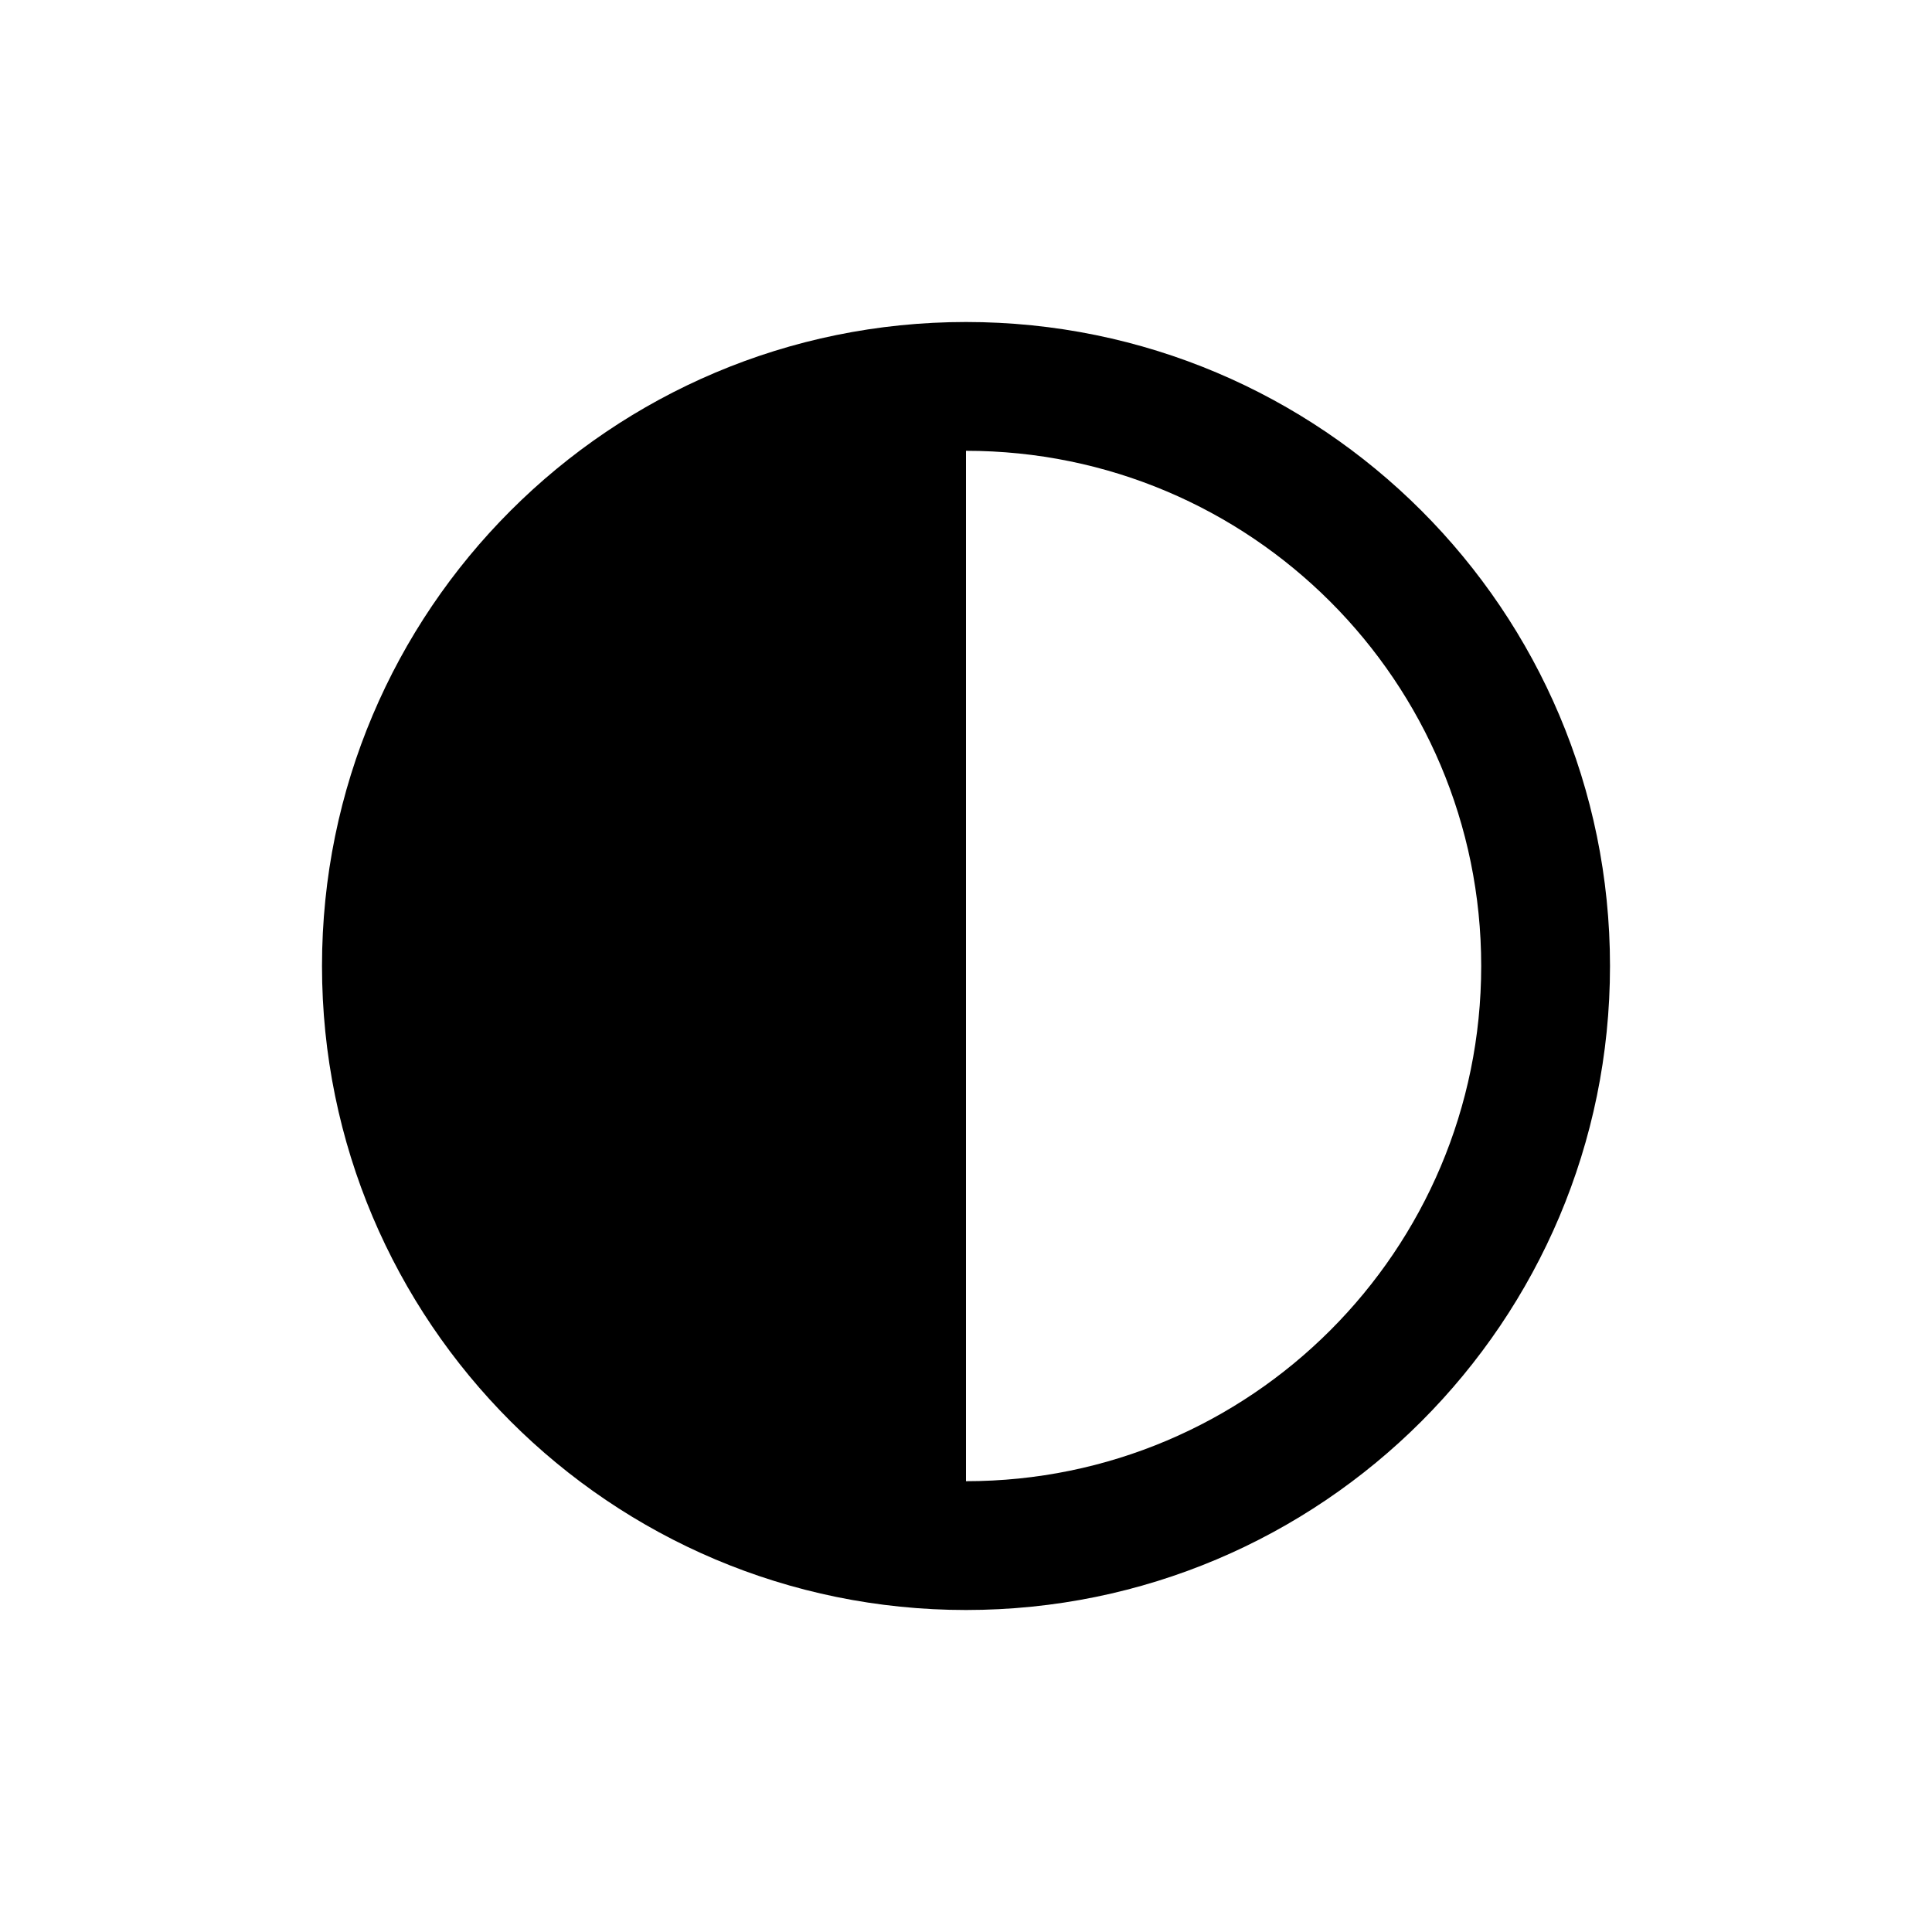
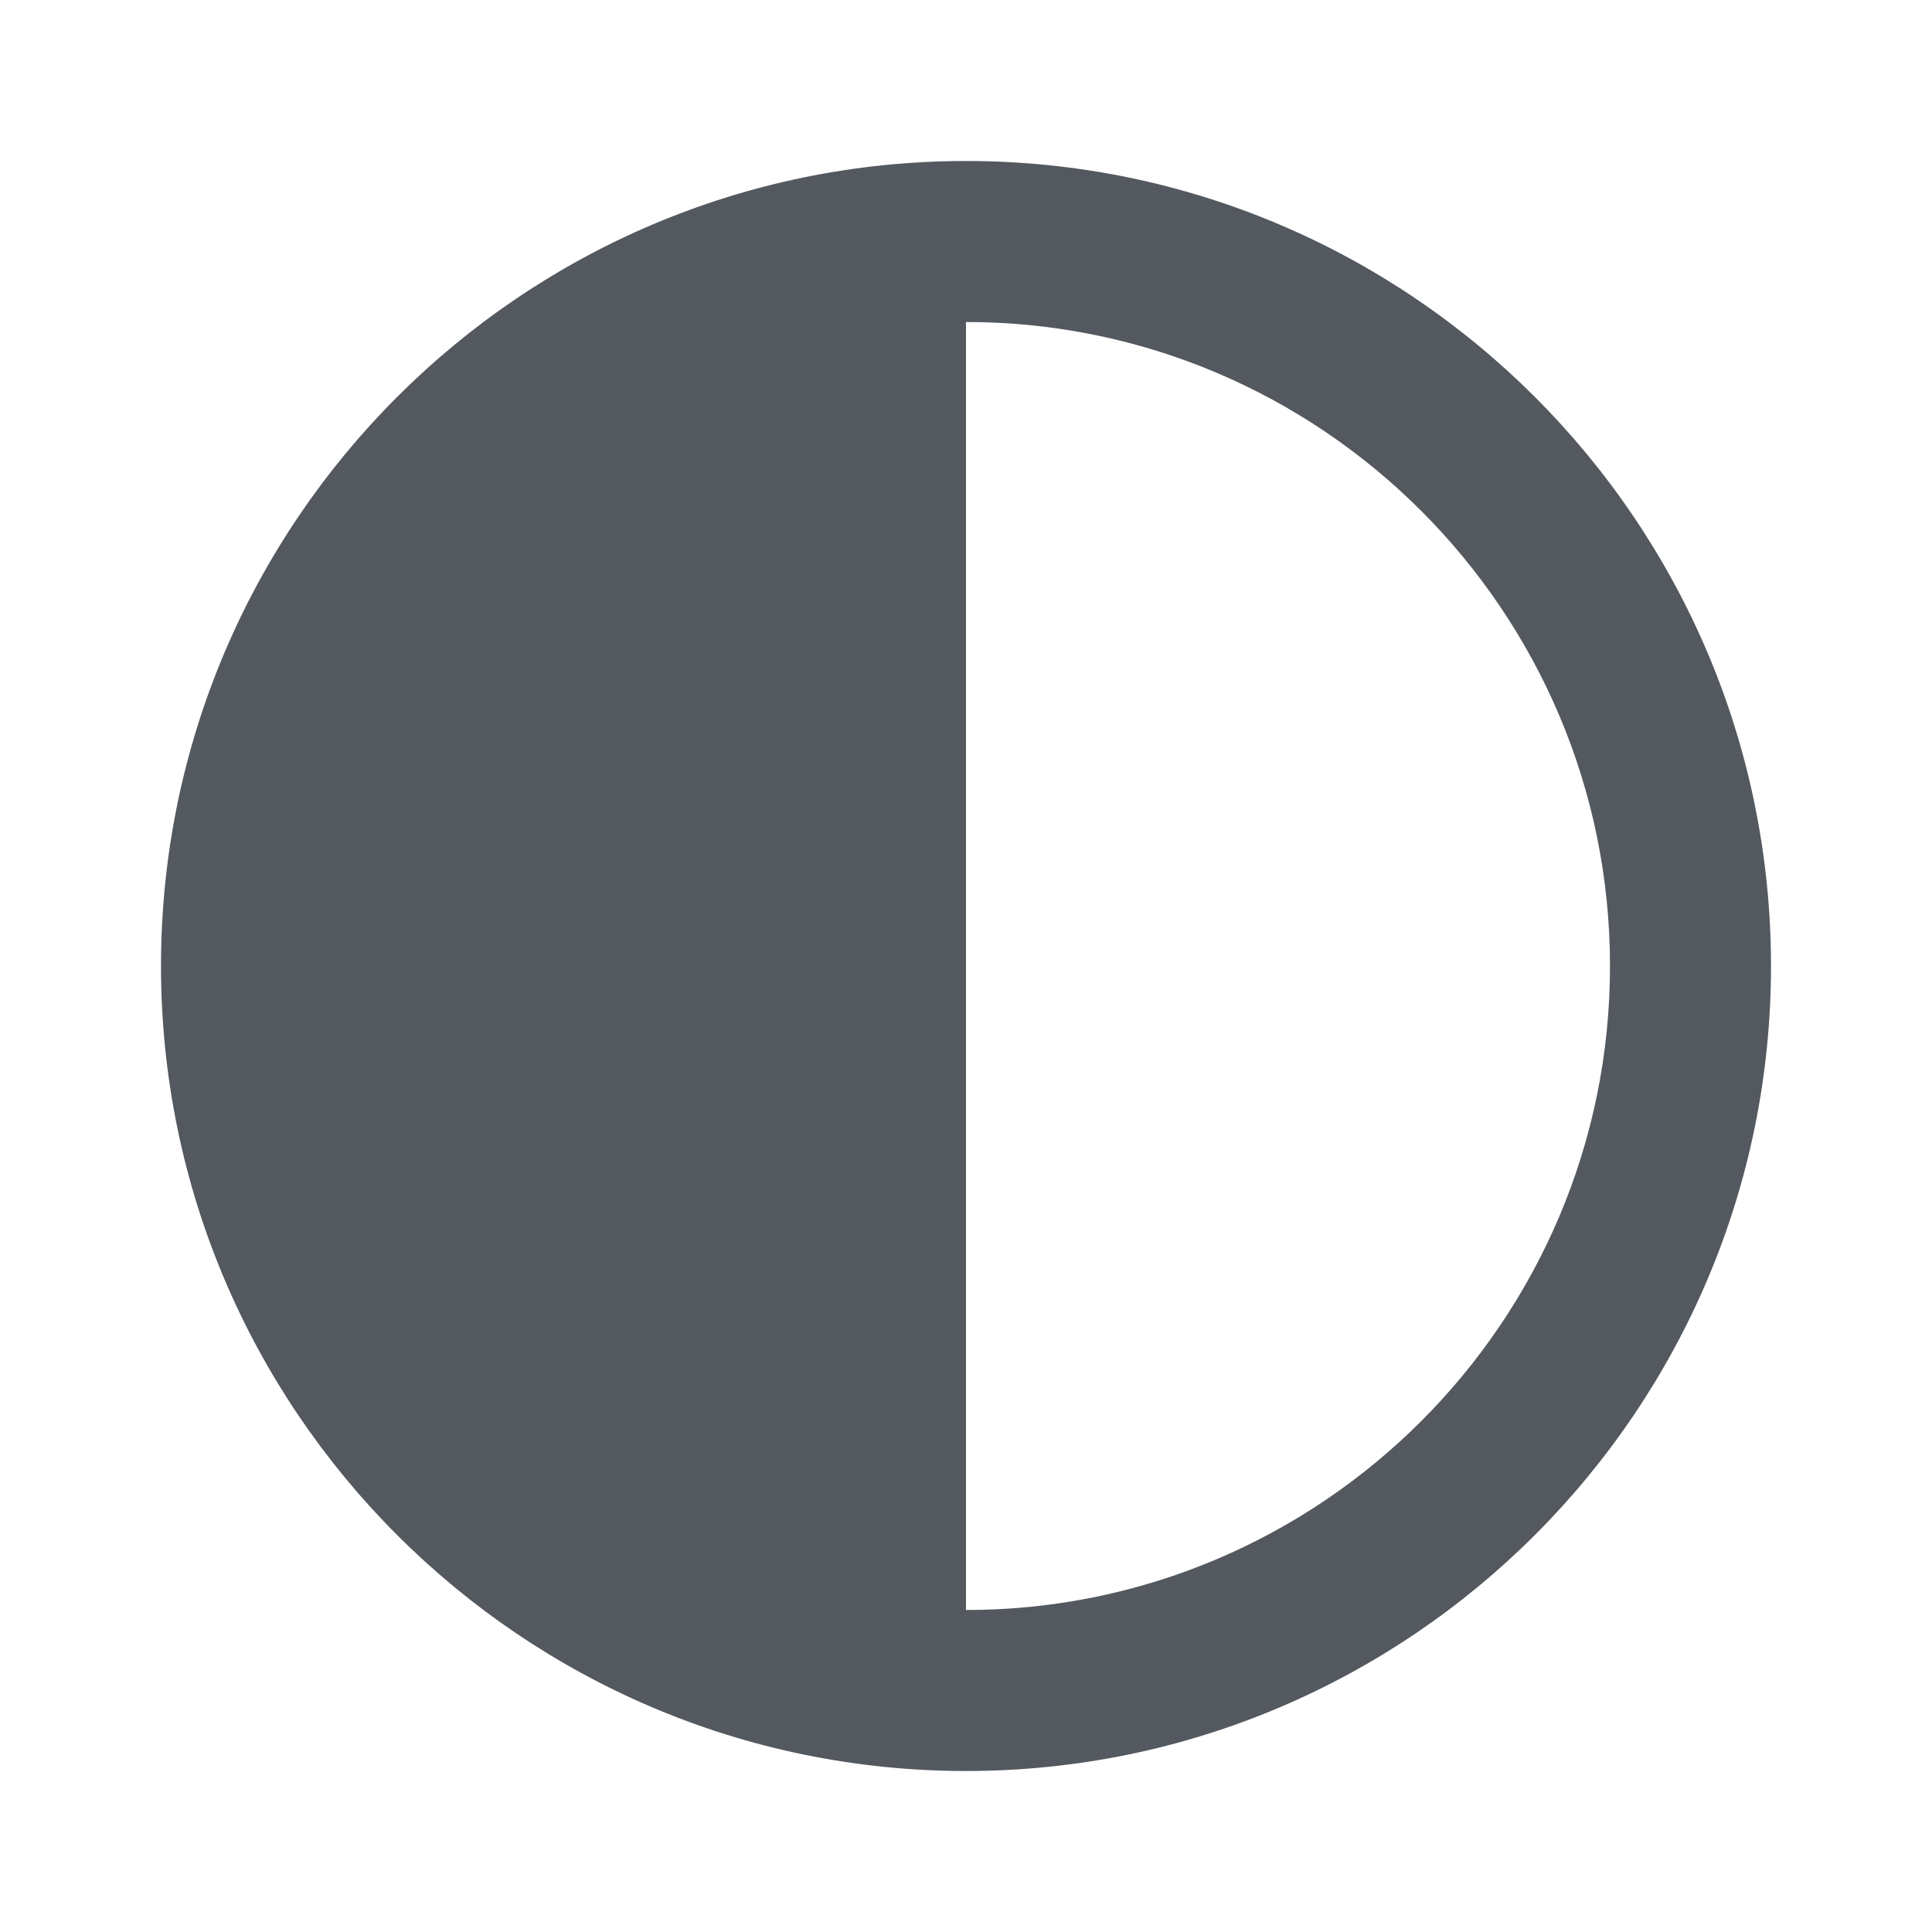
- <svg xmlns="http://www.w3.org/2000/svg" viewBox="0 0 24 24">
-   <g id="contrast">
-     <path id="contrast-2" data-name="contrast" d="M12,4a8,8,0,1,0,8,8A8,8,0,0,0,12,4Zm0,14.4V5.6a6.4,6.4,0,0,1,0,12.8Z" />
-   </g>
+ <svg xmlns="http://www.w3.org/2000/svg" xmlns:xlink="http://www.w3.org/1999/xlink" width="24" height="24" viewBox="0 0 24 24">
+   <defs>
+     <path id="a" d="M12 20V4c4.411 0 8 3.588 8 8s-3.589 8-8 8m0-18C6.486 2 2 6.485 2 12c0 5.514 4.486 10 10 10s10-4.486 10-10c0-5.515-4.486-10-10-10" />
+   </defs>
+   <use fill="#53595E" fill-rule="evenodd" xlink:href="#a" />
</svg>
